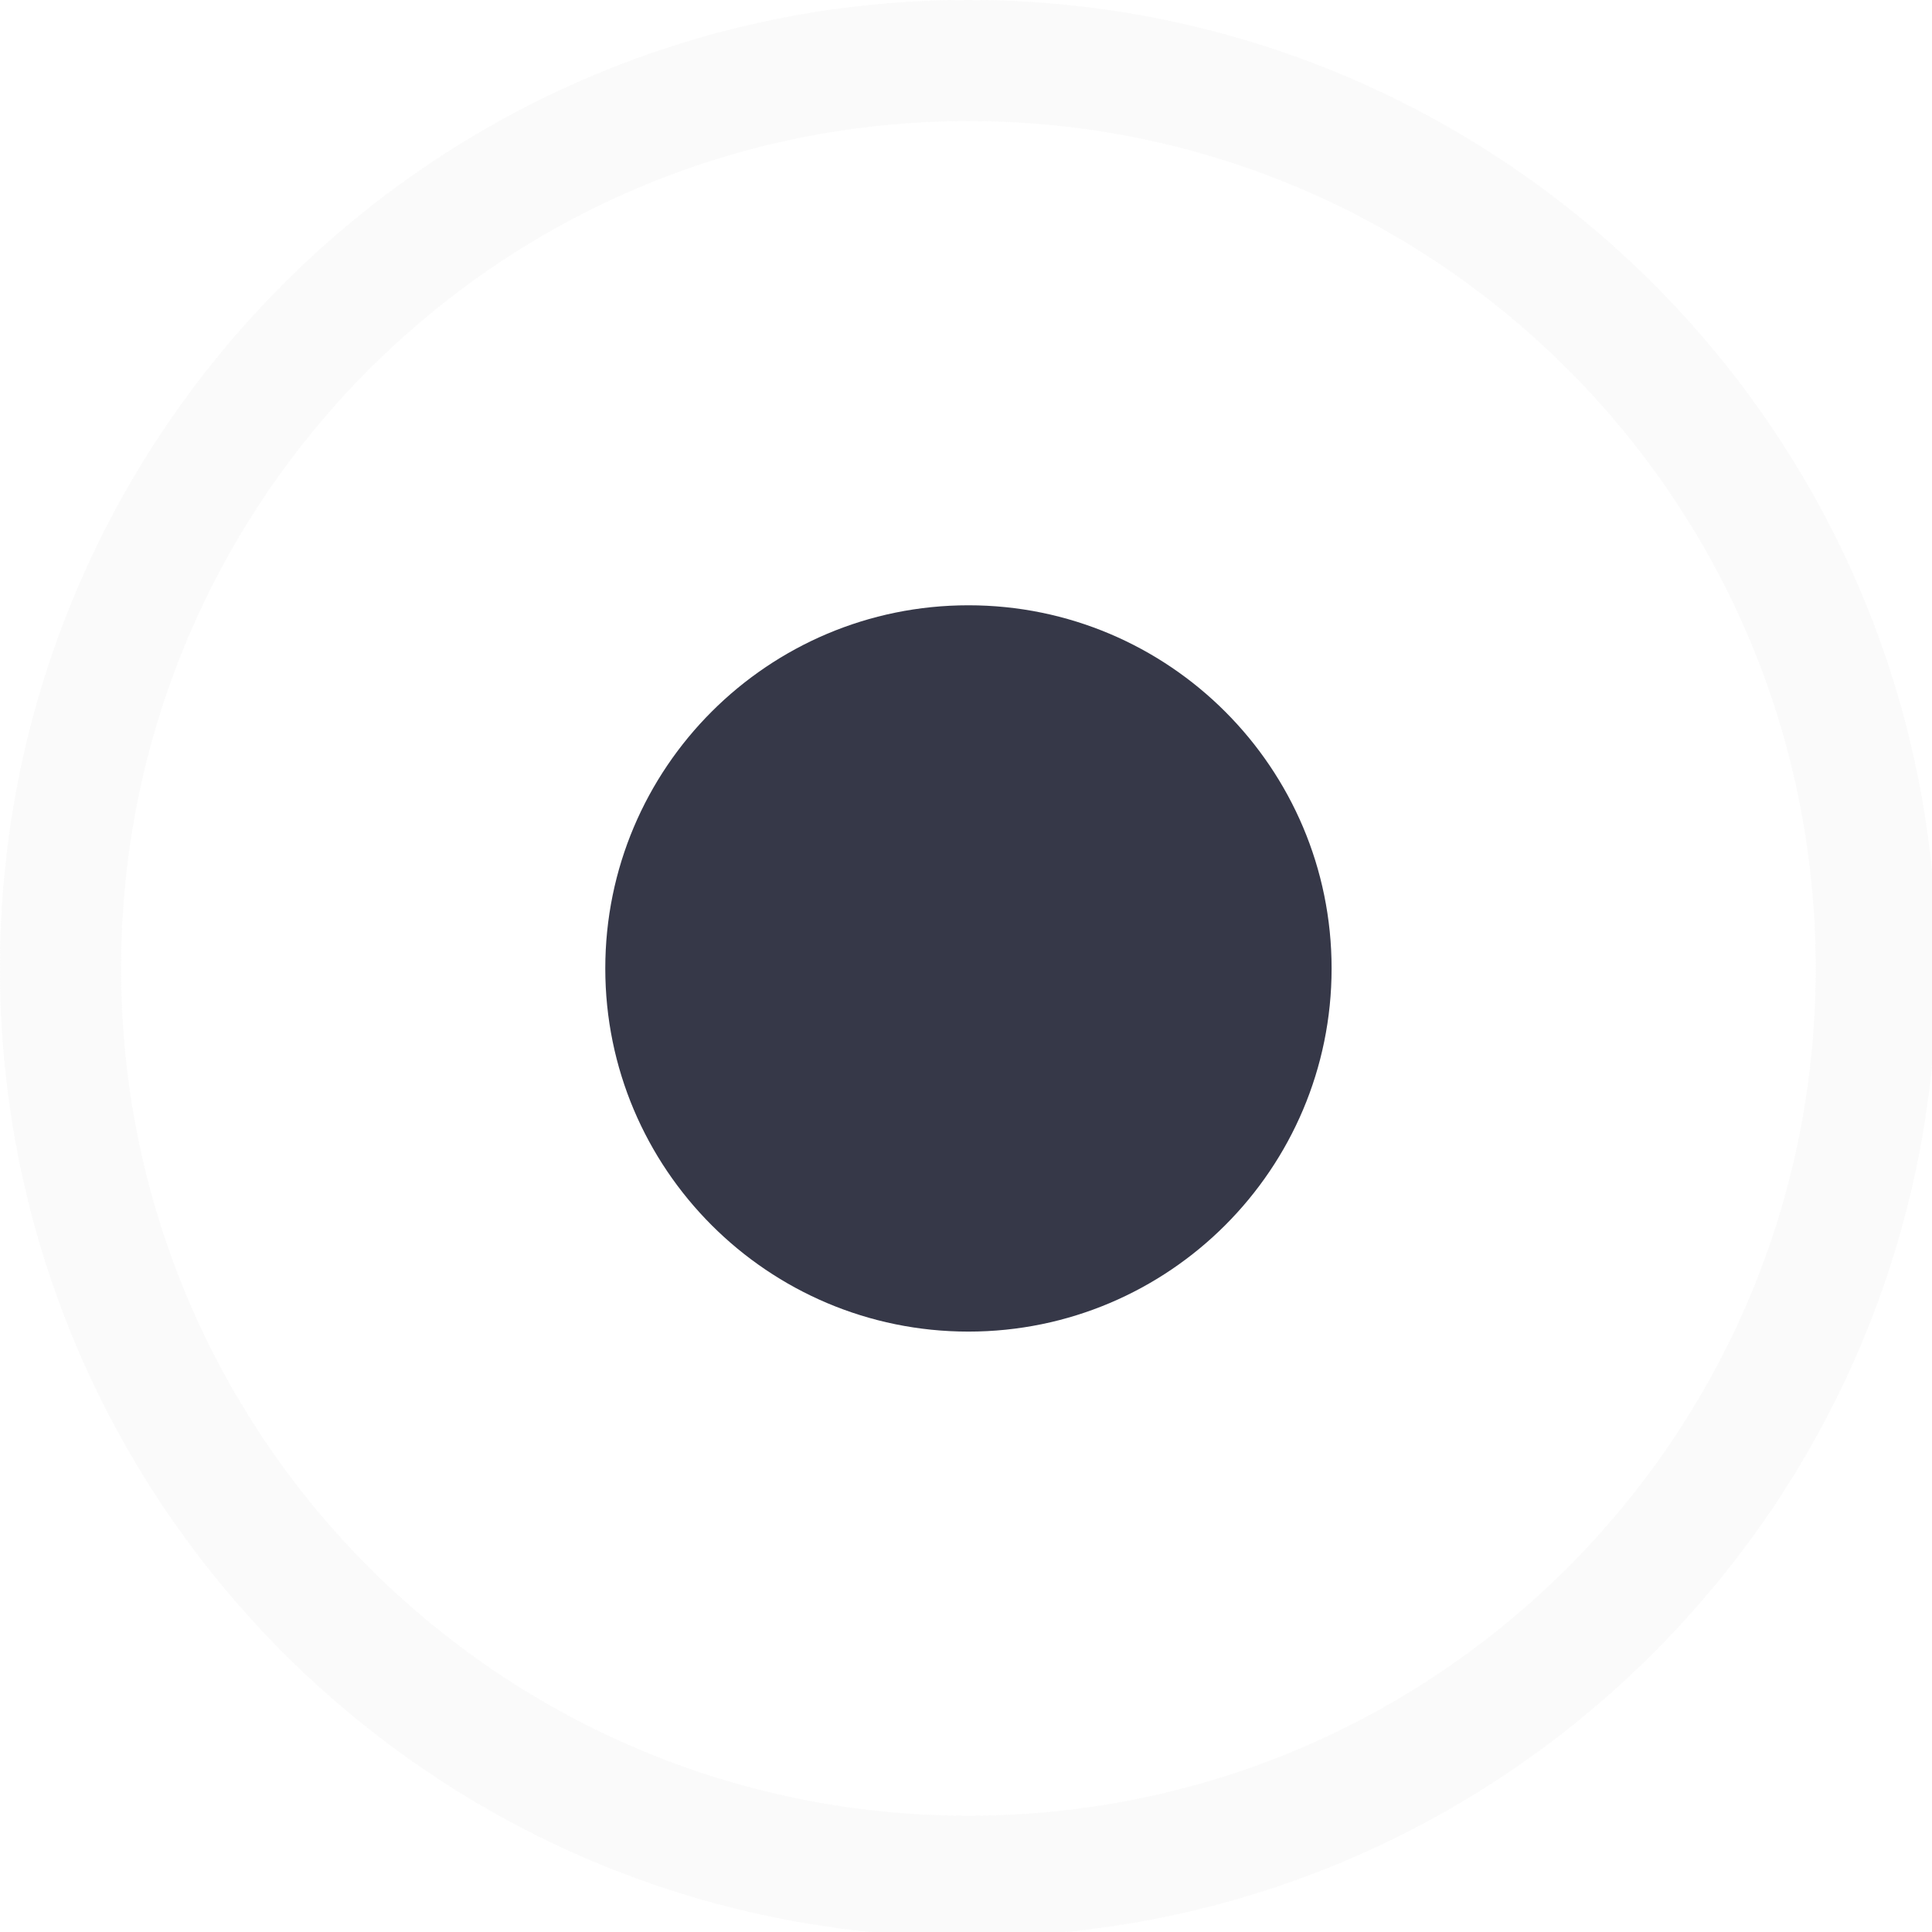
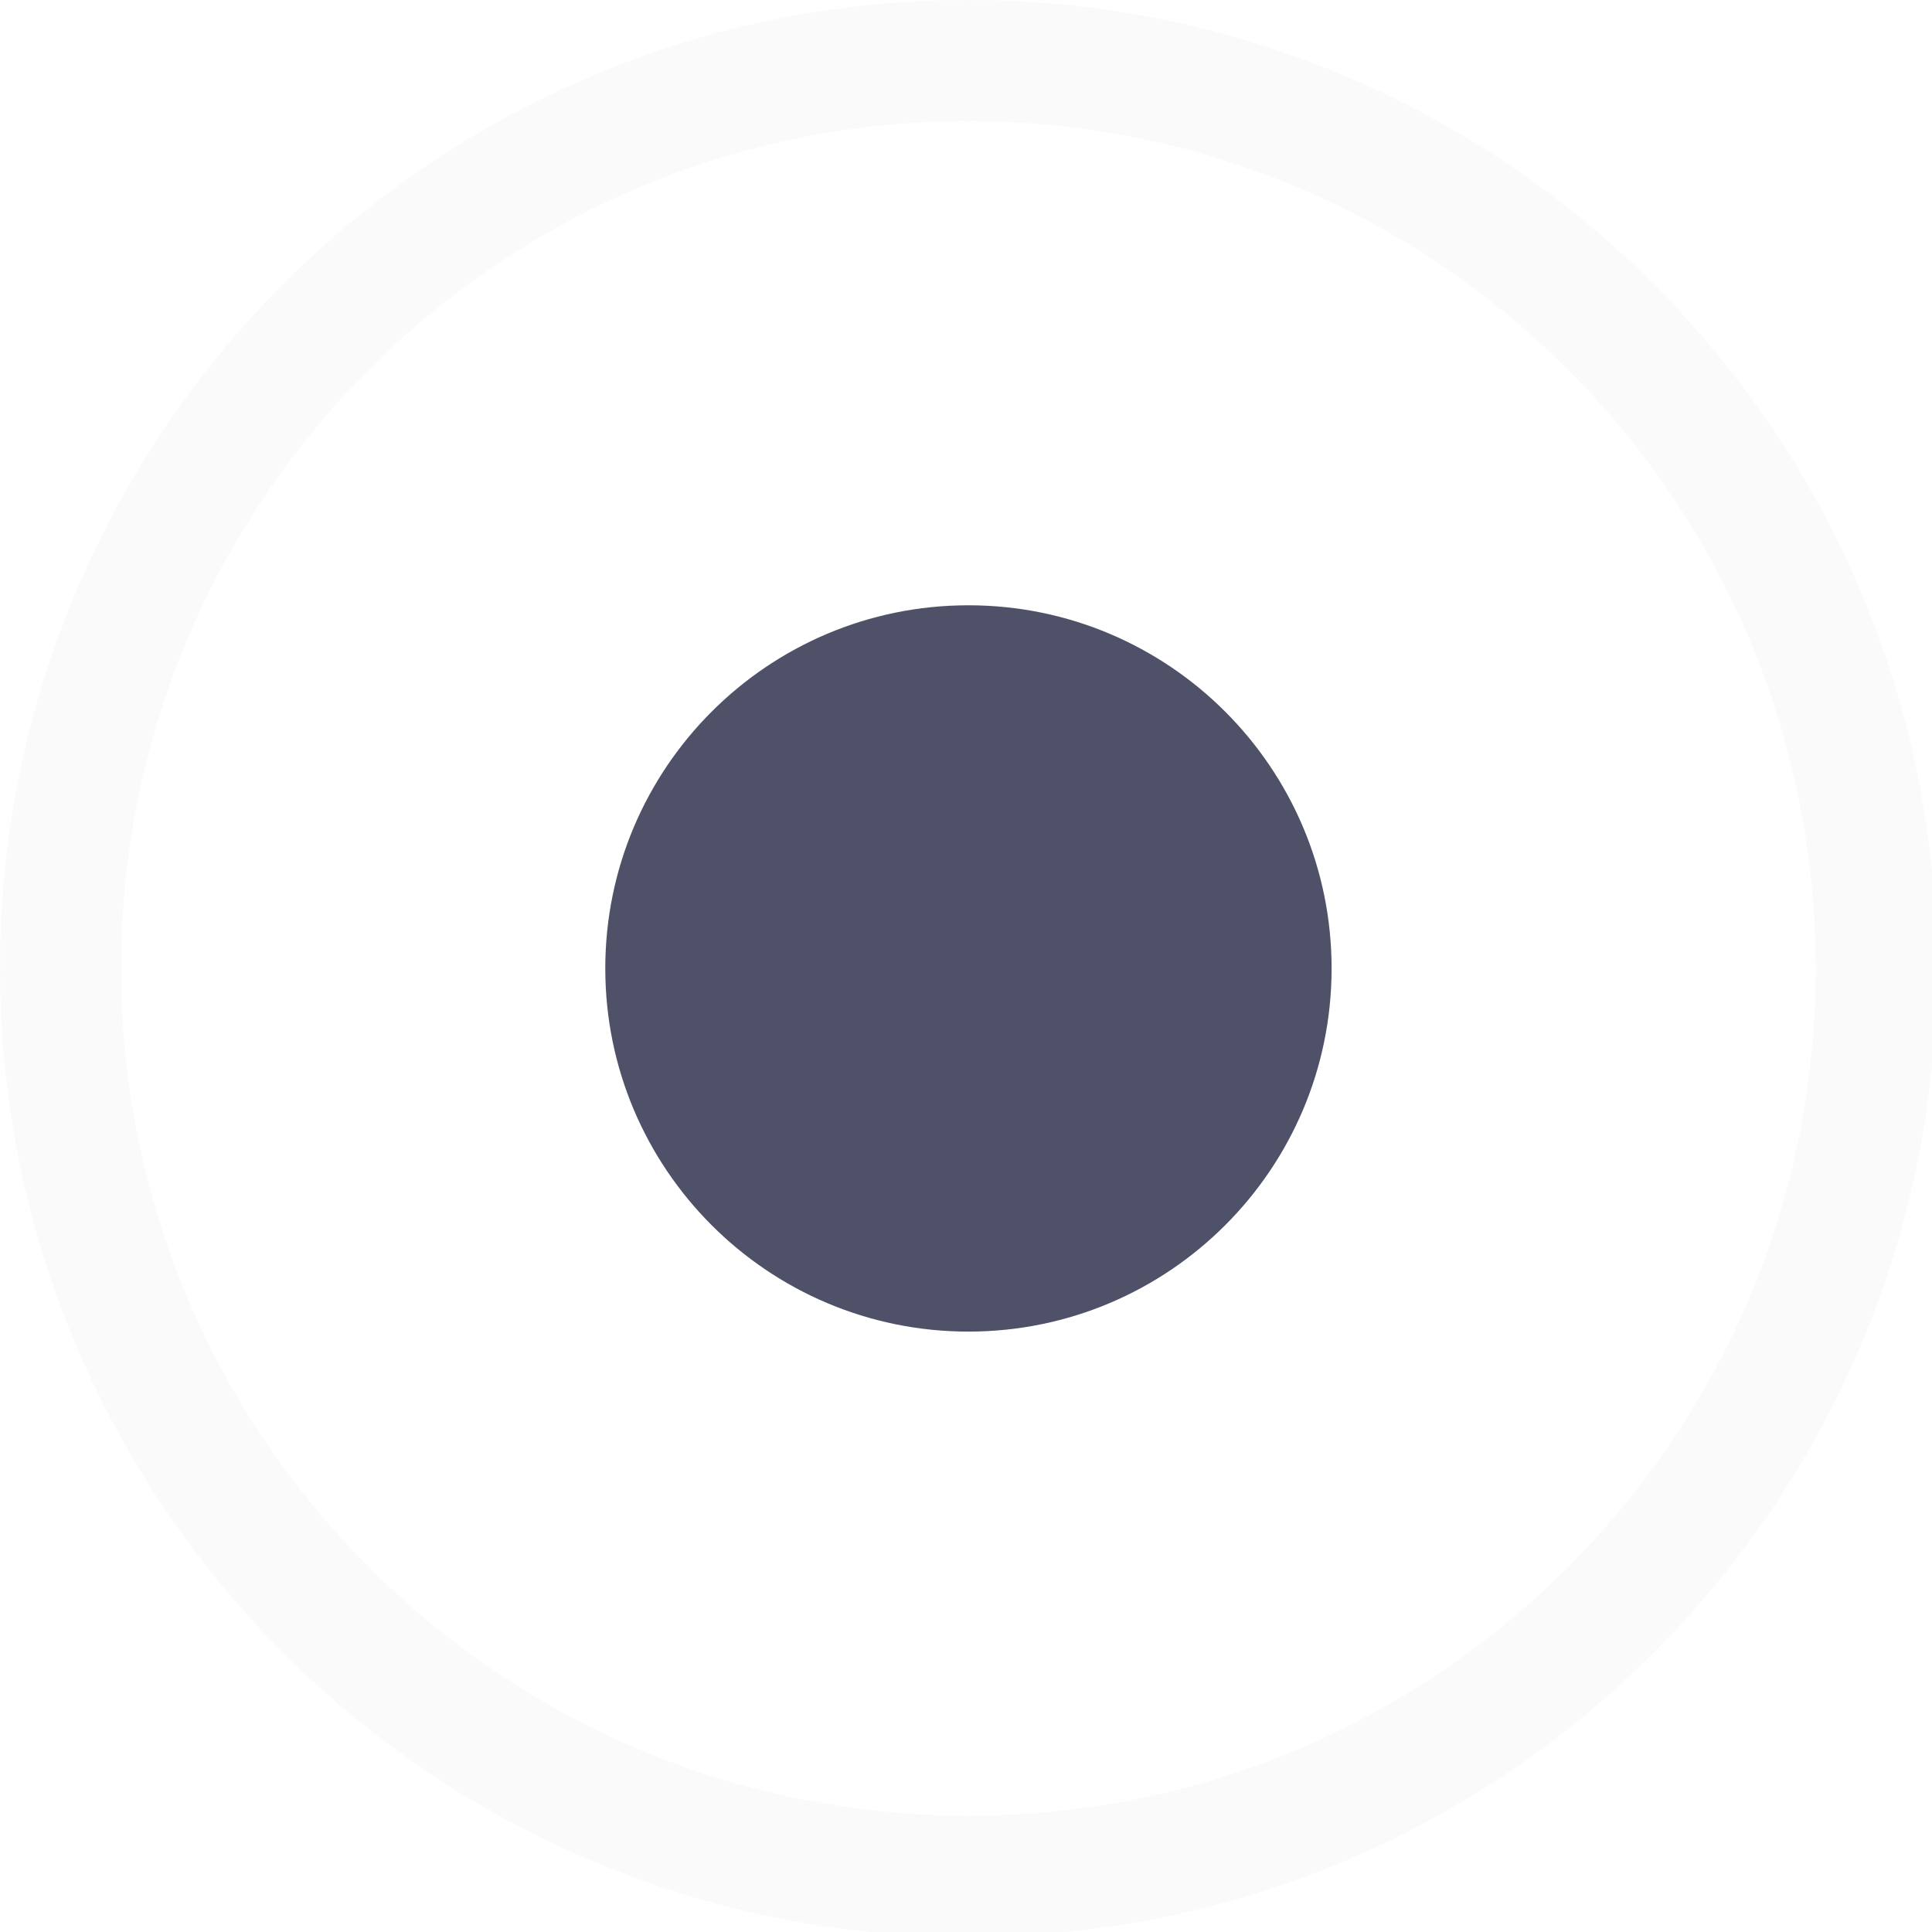
<svg xmlns="http://www.w3.org/2000/svg" width="133pt" height="133pt" viewBox="0 0 133 133" version="1.1">
  <g id="surface1">
    <path style=" stroke:none;fill-rule:nonzero;fill:#f7f7f7;fill-opacity:0.5;" d="M 66.668 0 C 29.852 0 0 29.852 0 66.668 C 0 103.484 29.852 133.332 66.668 133.332 C 103.484 133.332 133.332 103.484 133.332 66.668 C 133.332 29.852 103.484 0 66.668 0 Z M 66.668 8.332 C 98.895 8.332 125 34.441 125 66.668 C 125 98.895 98.895 125 66.668 125 C 34.441 125 8.332 98.895 8.332 66.668 C 8.332 34.441 34.441 8.332 66.668 8.332 Z M 66.668 8.332 " />
    <path style=" stroke:none;fill-rule:nonzero;fill:#f7f7f7;fill-opacity:0.15;" d="M 66.668 0 C 29.852 0 0 29.852 0 66.668 C 0 103.484 29.852 133.332 66.668 133.332 C 103.484 133.332 133.332 103.484 133.332 66.668 C 133.332 29.852 103.484 0 66.668 0 Z M 66.668 8.332 C 98.895 8.332 125 34.441 125 66.668 C 125 98.895 98.895 125 66.668 125 C 34.441 125 8.332 98.895 8.332 66.668 C 8.332 34.441 34.441 8.332 66.668 8.332 Z M 66.668 8.332 " />
-     <path style=" stroke:none;fill-rule:nonzero;fill:#363848;fill-opacity:1;" d="M 91.668 66.668 C 91.668 80.469 80.469 91.668 66.668 91.668 C 52.863 91.668 41.668 80.469 41.668 66.668 C 41.668 52.863 52.863 41.668 66.668 41.668 C 80.469 41.668 91.668 52.863 91.668 66.668 Z M 91.668 66.668 " />
+     <path style=" stroke:none;fill-rule:nonzero;fill:#4e5168;fill-opacity:1;" d="M 91.668 66.668 C 91.668 80.469 80.469 91.668 66.668 91.668 C 52.863 91.668 41.668 80.469 41.668 66.668 C 41.668 52.863 52.863 41.668 66.668 41.668 C 80.469 41.668 91.668 52.863 91.668 66.668 Z M 91.668 66.668 " />
  </g>
</svg>
